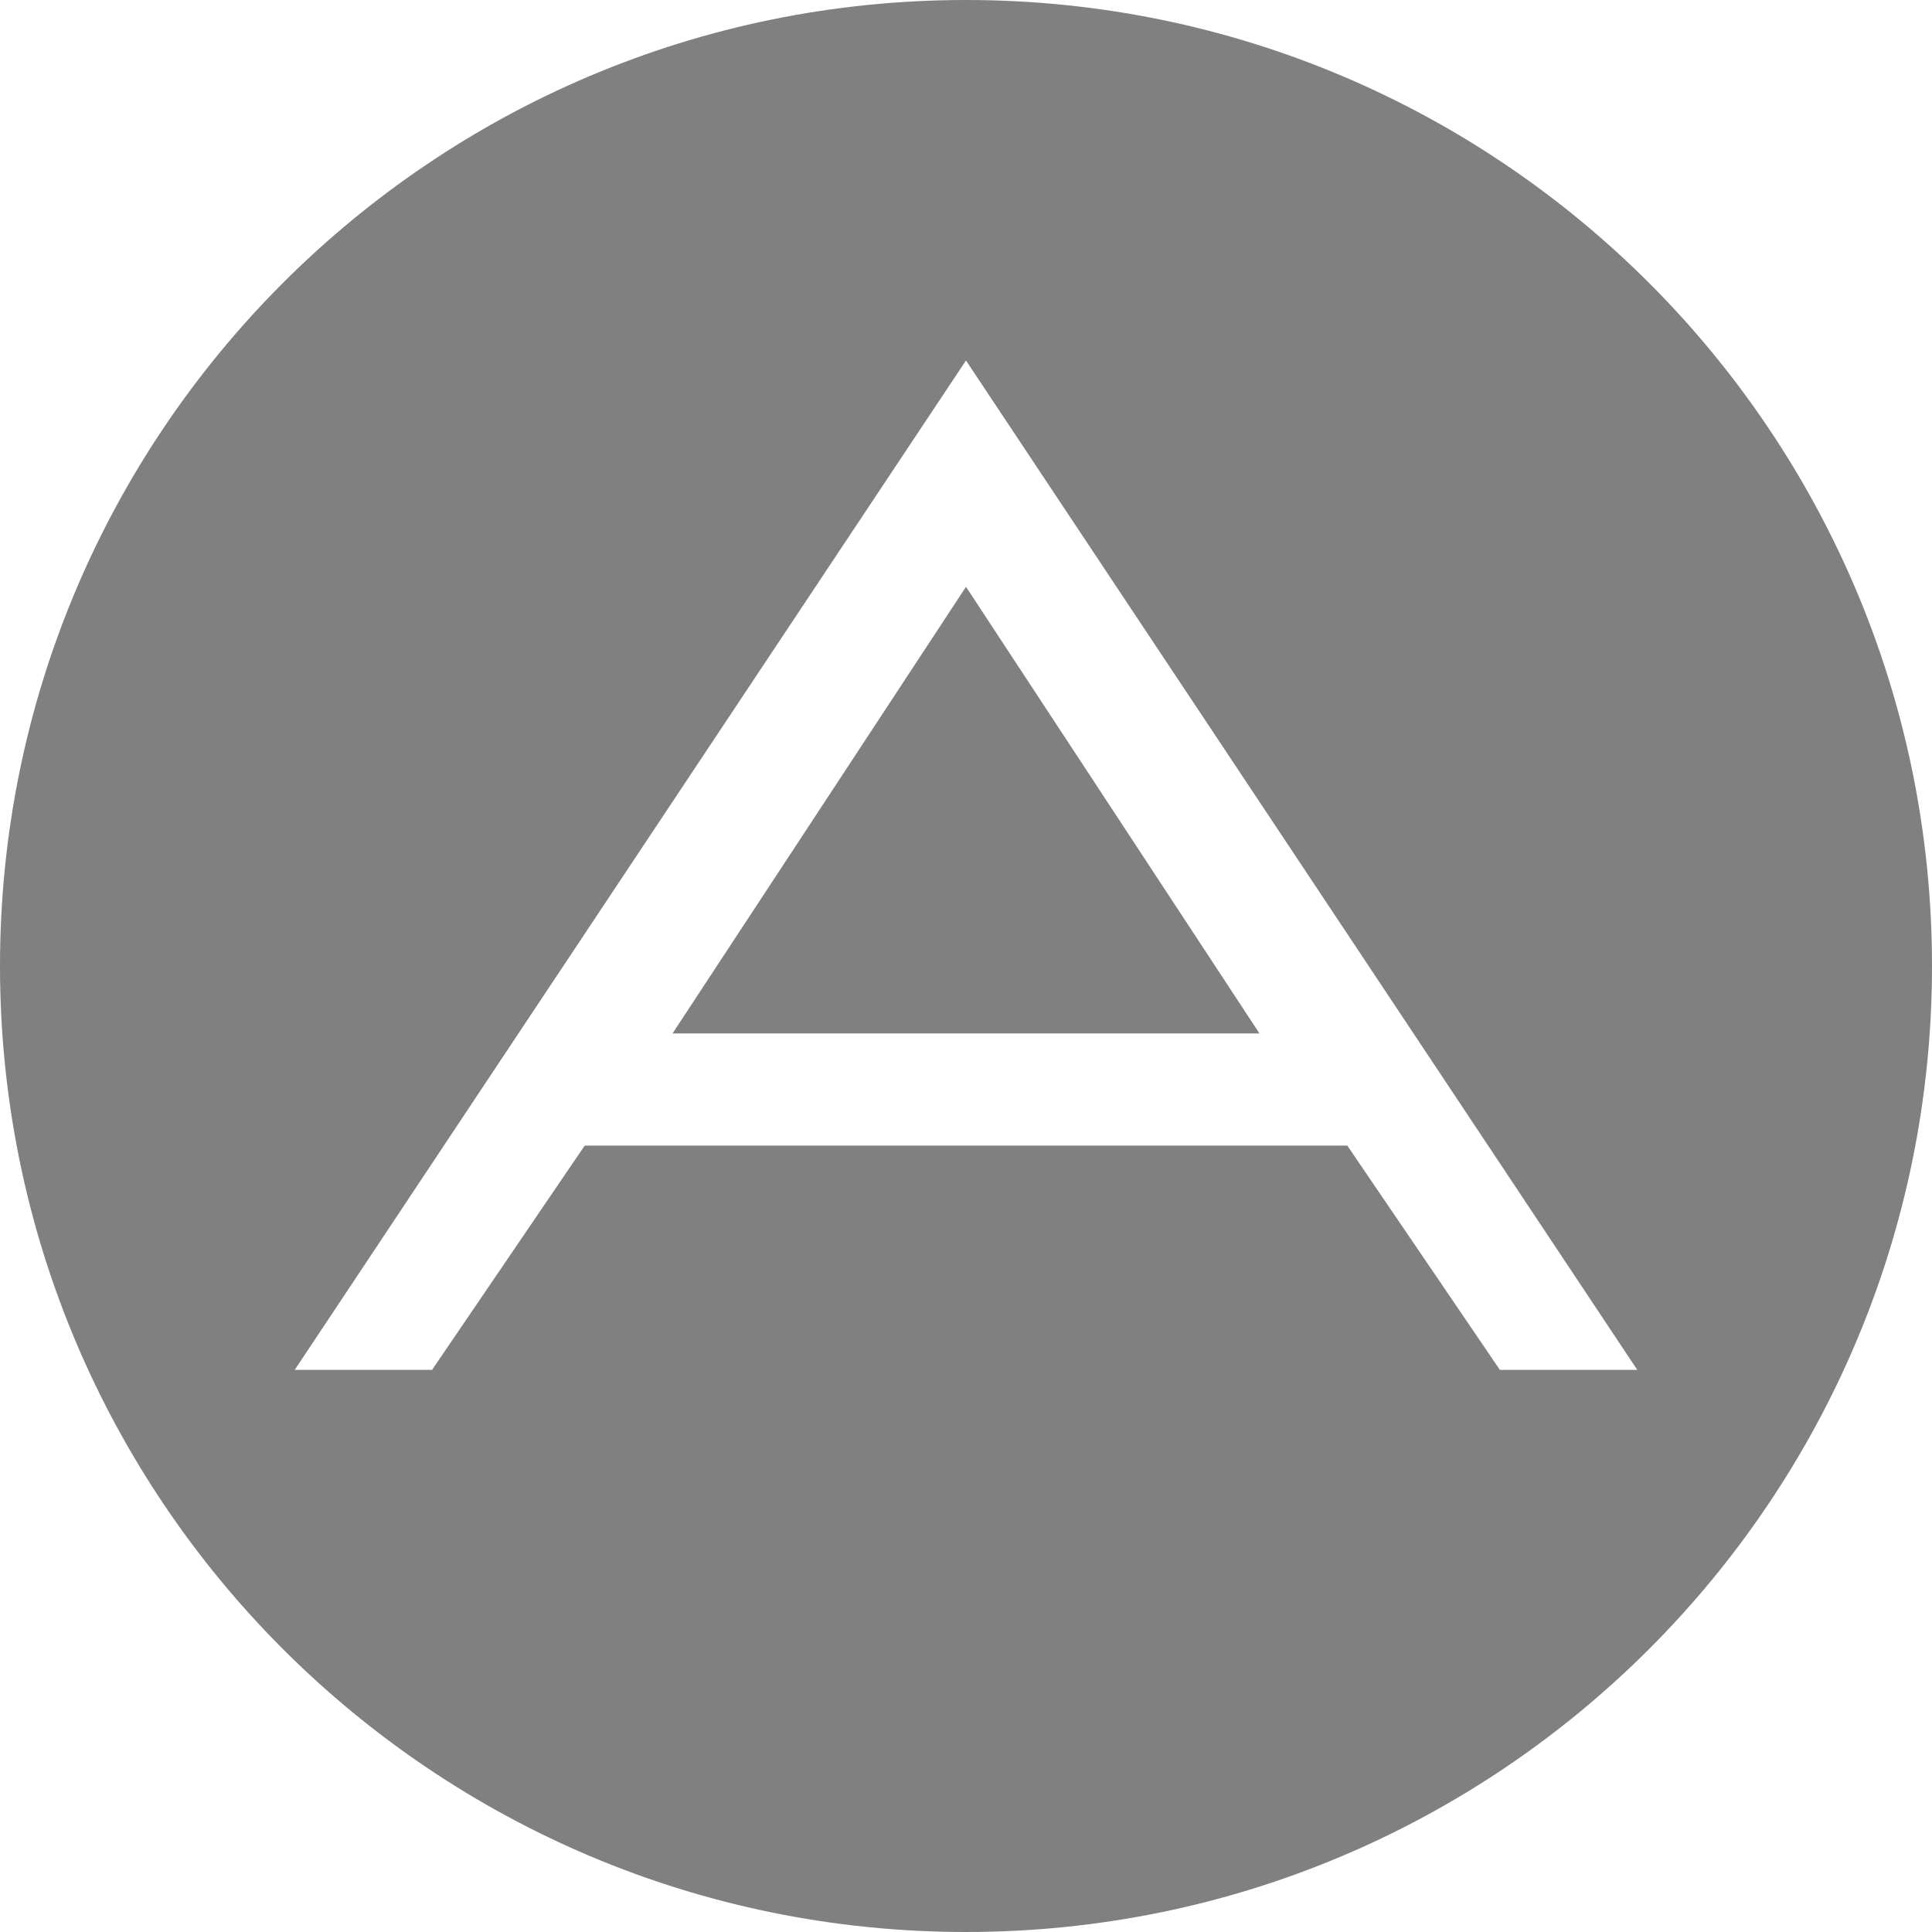
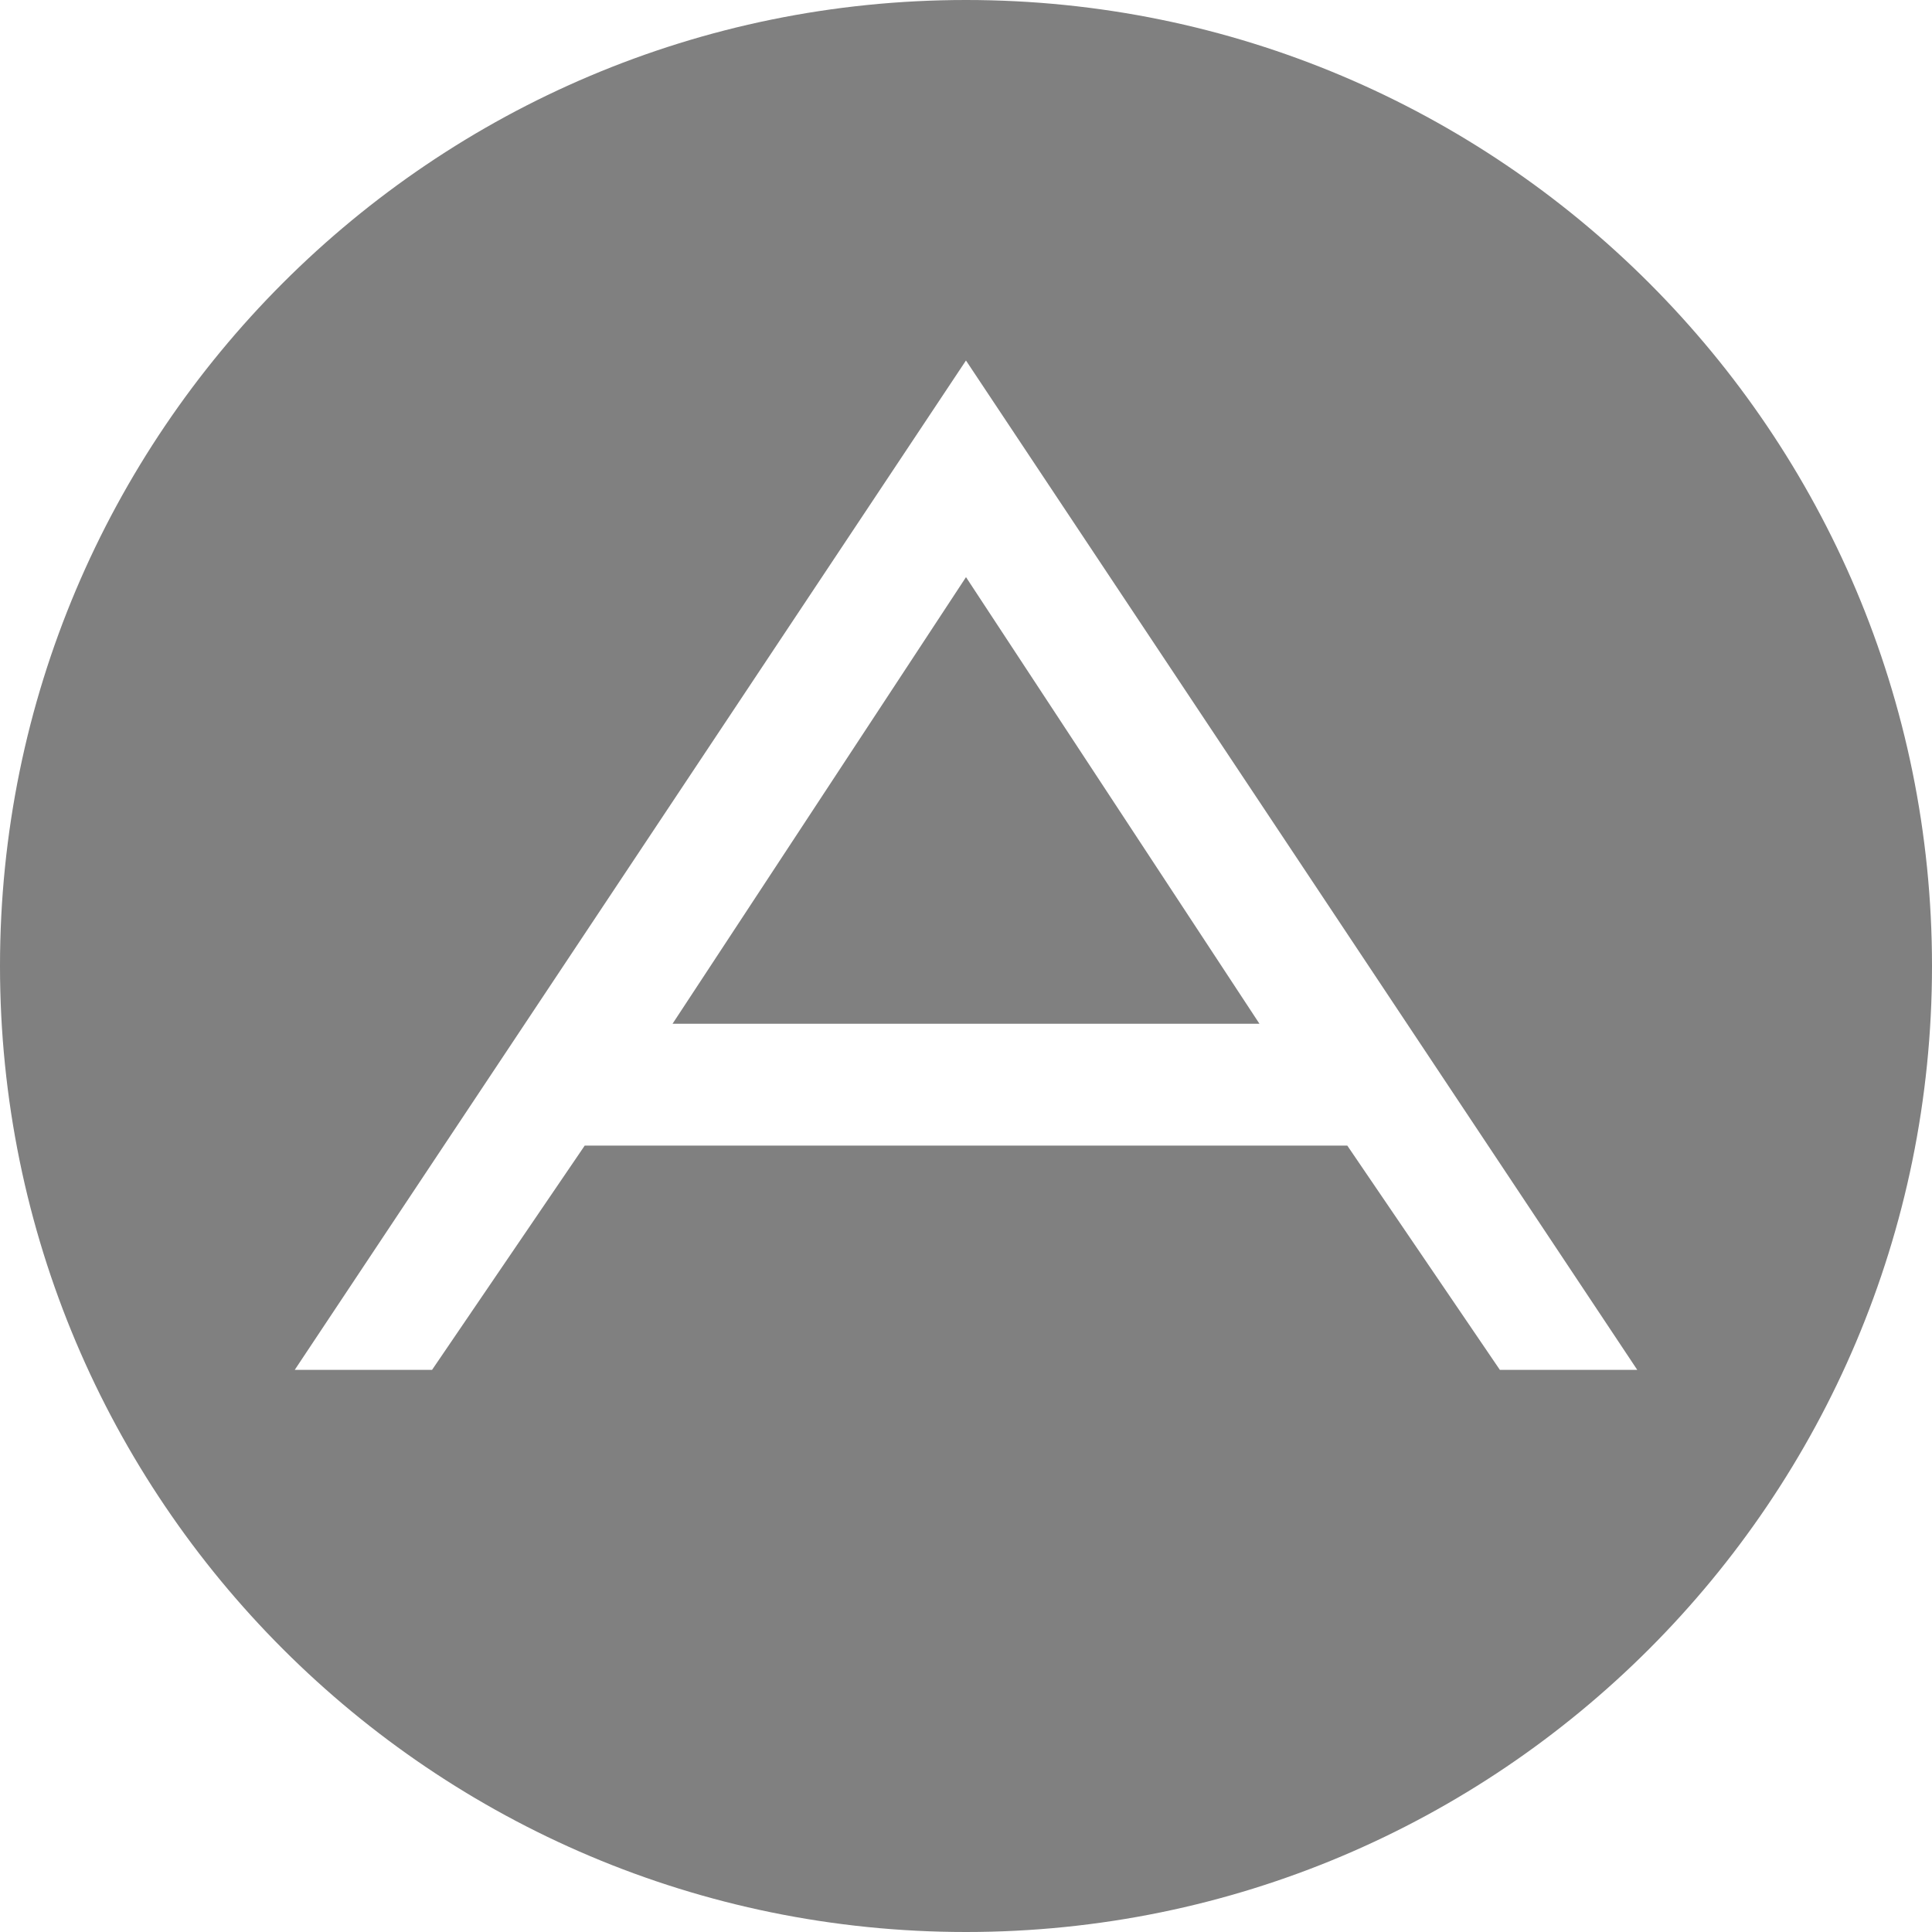
<svg xmlns="http://www.w3.org/2000/svg" width="200px" height="200px" viewBox="0 0 200 200" version="1.1">
  <description>Created with Sketch (http://www.bohemiancoding.com/sketch)</description>
  <defs />
  <g id="Page-1" stroke="none" stroke-width="1" fill="none" fill-rule="evenodd">
-     <path d="M200,100 C200,44.772 155.228,0 100,0 C44.77,0 0,44.772 0,100 C0,155.23 44.77,200 100,200 C155.228,200 200,155.23 200,100 Z M100,60.745 L130.379,106.98 L69.621,106.98 L100,60.745 Z M30.511,141.809 L44.726,141.809 L60.532,118.59 L139.47,118.59 L155.267,141.809 L169.489,141.809 L99.997,37.319 L30.511,141.809 Z" id="App.net" fill="#808080" />
+     <path d="M200,100 C200,44.772 155.228,0 100,0 C44.77,0 0,44.772 0,100 C0,155.23 44.77,200 100,200 C155.228,200 200,155.23 200,100 Z M30.511,141.809 L44.726,141.809 L60.532,118.59 L139.47,118.59 L155.267,141.809 L169.489,141.809 L99.997,37.319 L30.511,141.809 Z M100,59.745 L130.379,105.98 L69.621,105.98 L100,59.745 Z" id="App.net" fill="#808080" />
  </g>
</svg>
